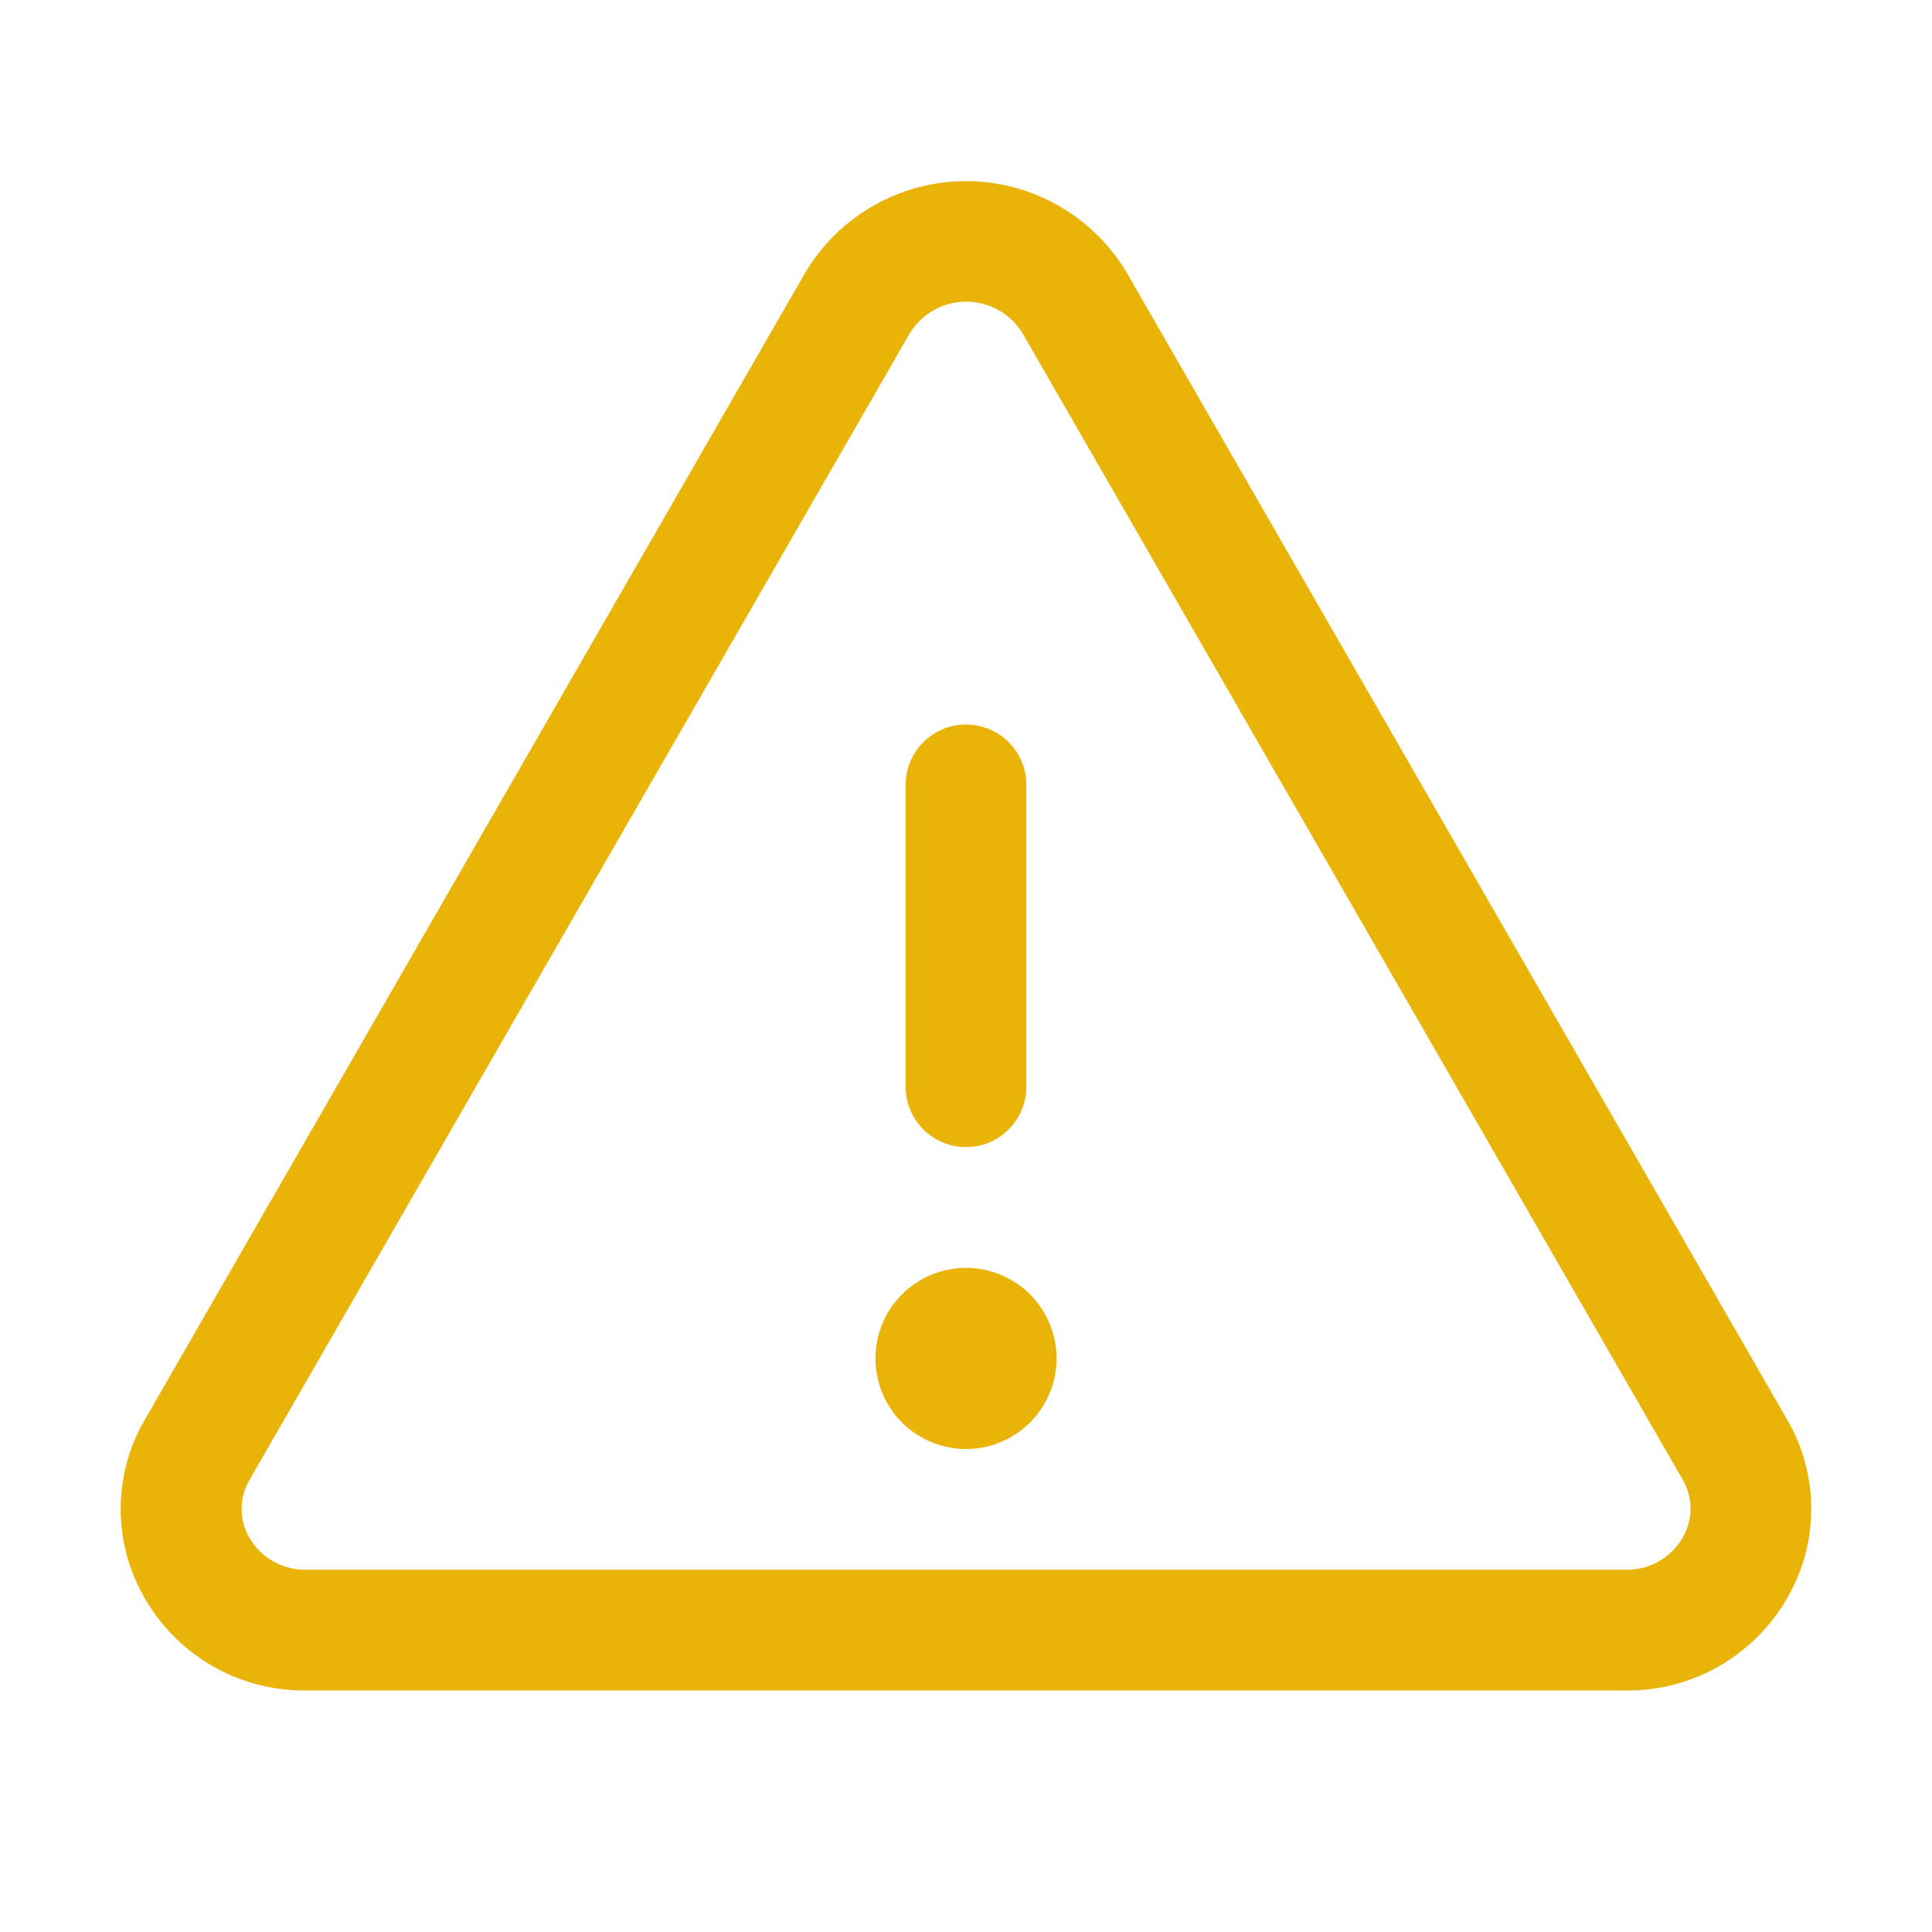
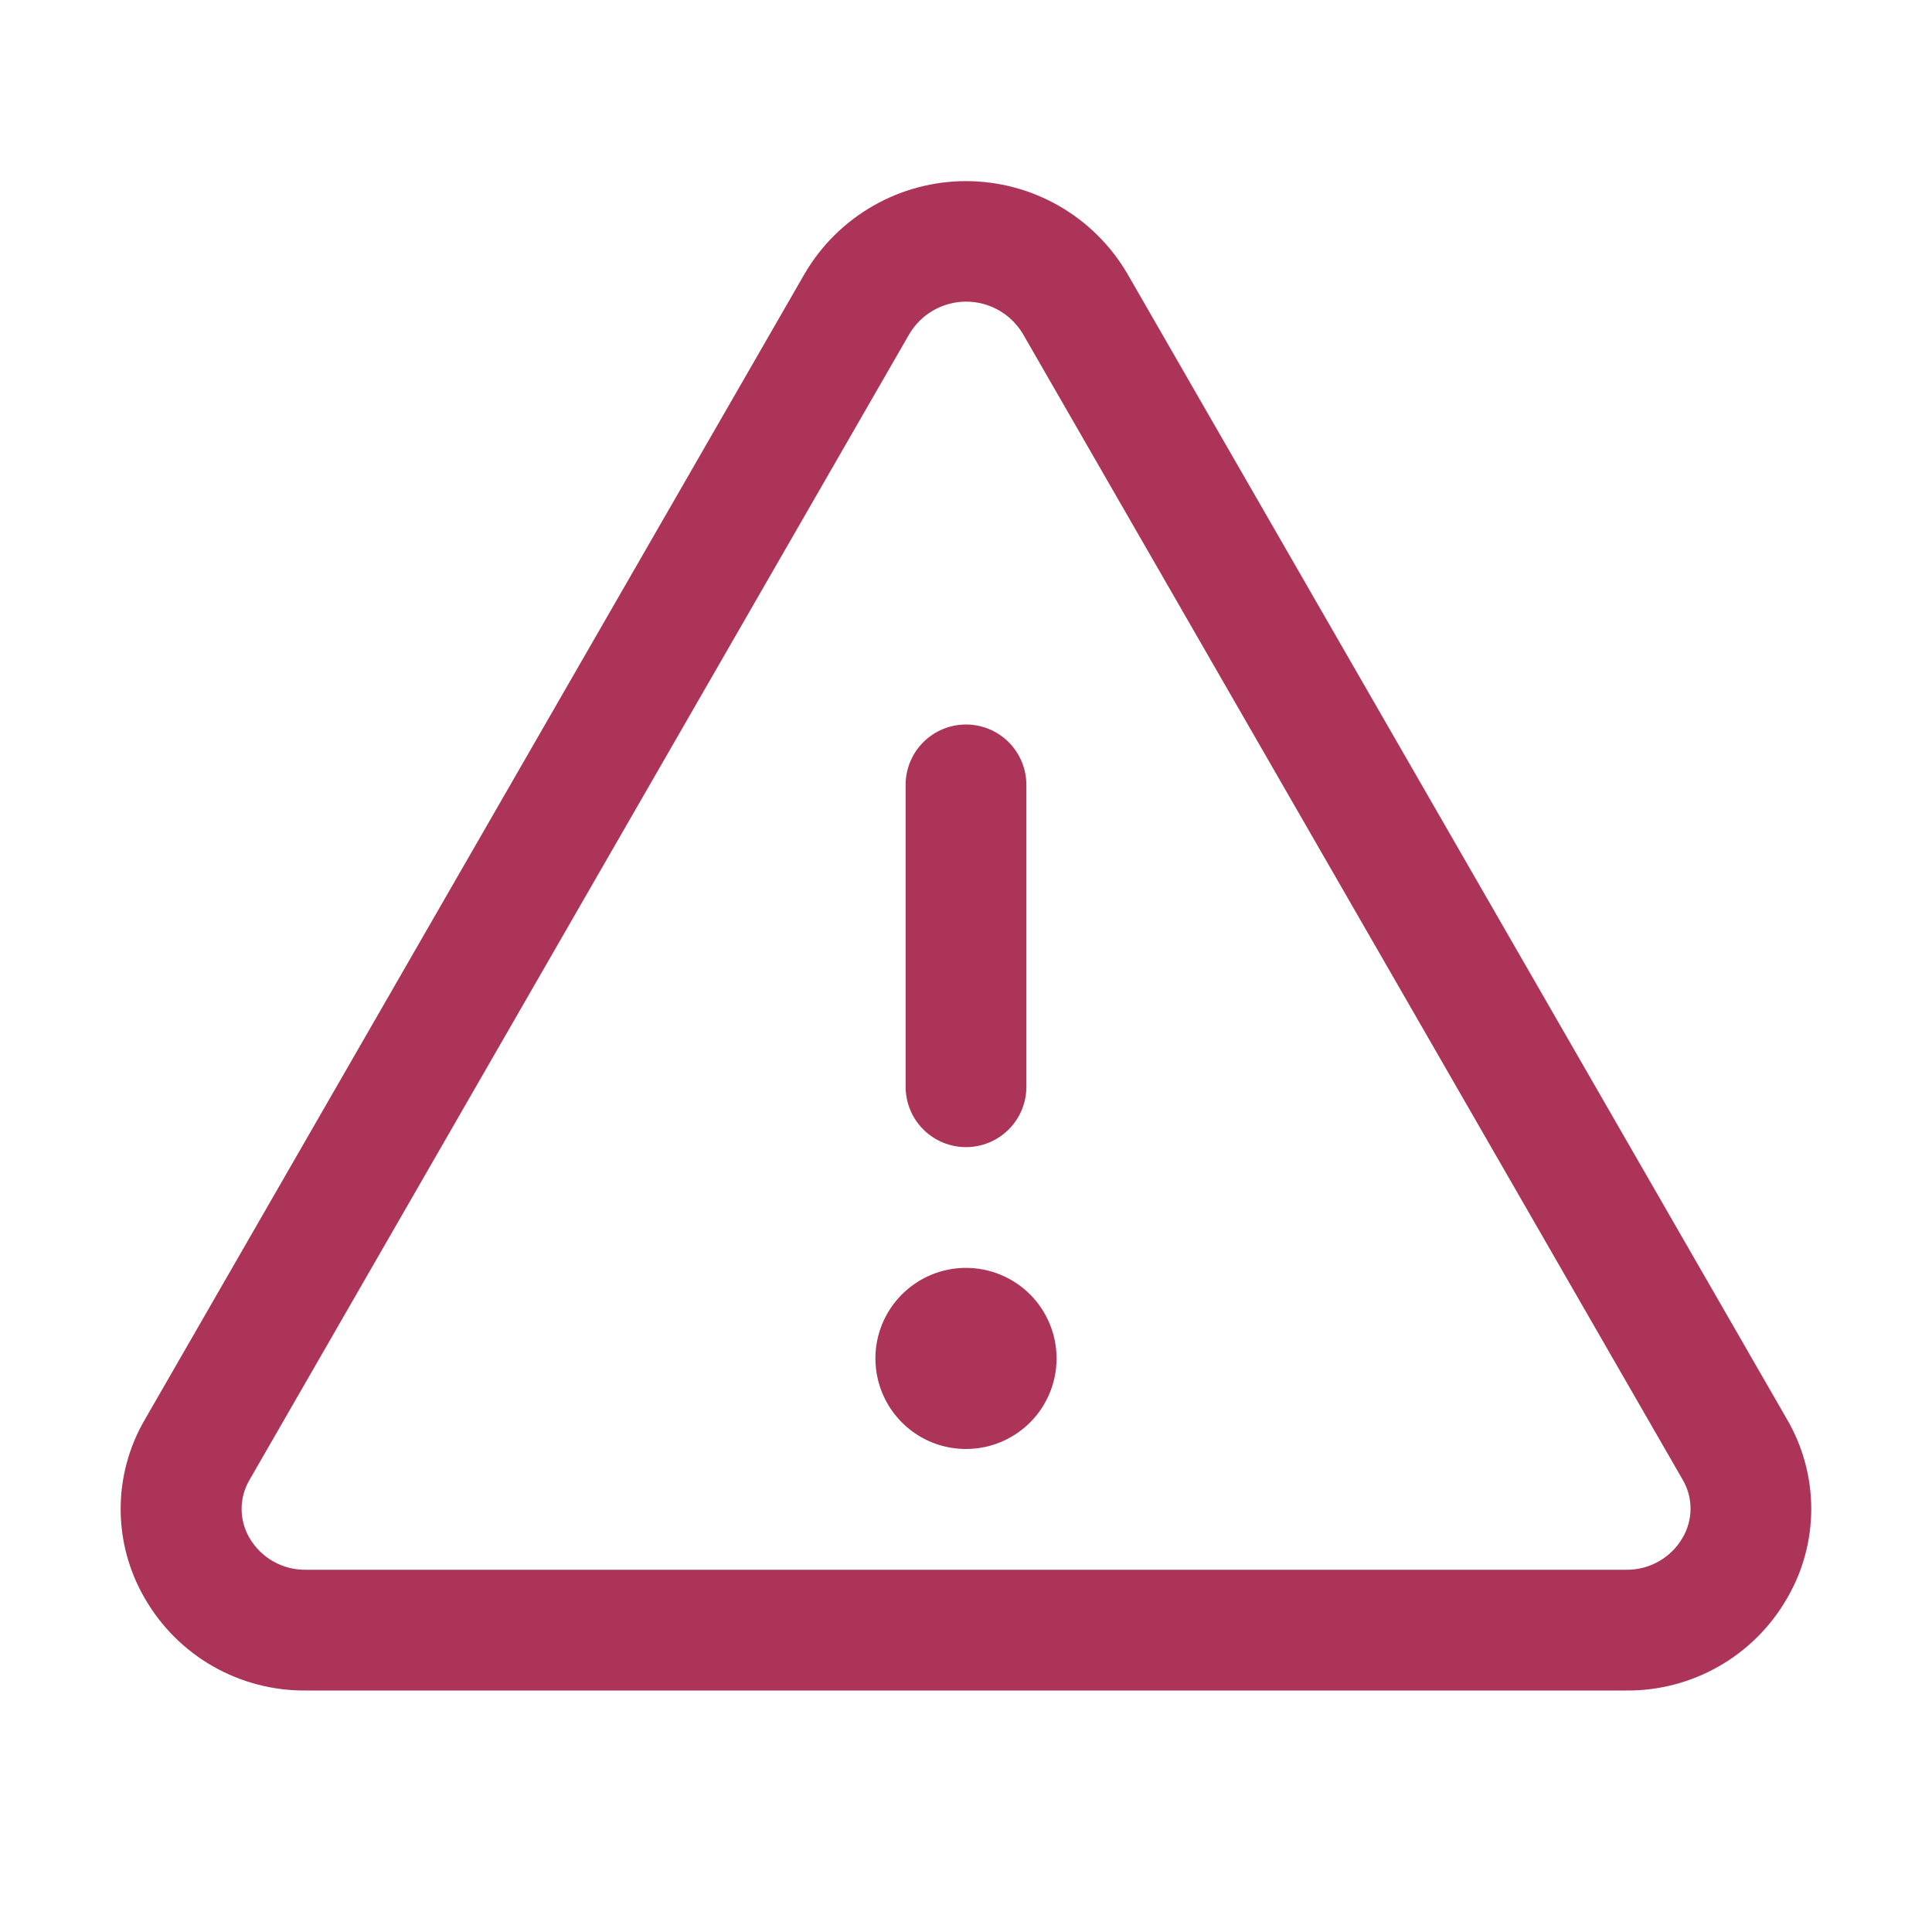
- <svg xmlns="http://www.w3.org/2000/svg" width="24" height="24" viewBox="0 0 24 24" fill="none">
-   <path d="M22.2 17.634L14.002 3.396C13.797 3.047 13.504 2.758 13.153 2.557C12.802 2.356 12.405 2.25 12 2.25C11.595 2.25 11.198 2.356 10.847 2.557C10.496 2.758 10.203 3.047 9.998 3.396L1.8 17.634C1.603 17.971 1.499 18.355 1.499 18.745C1.499 19.136 1.603 19.52 1.8 19.857C2.002 20.208 2.294 20.499 2.646 20.7C2.998 20.901 3.397 21.004 3.802 21H20.198C20.603 21.004 21.002 20.9 21.353 20.699C21.704 20.498 21.996 20.208 22.198 19.857C22.396 19.52 22.5 19.136 22.5 18.746C22.5 18.355 22.397 17.971 22.2 17.634ZM20.9 19.106C20.828 19.228 20.726 19.329 20.602 19.398C20.479 19.467 20.34 19.503 20.198 19.5H3.802C3.66 19.503 3.521 19.467 3.398 19.398C3.274 19.329 3.172 19.228 3.1 19.106C3.036 18.997 3.001 18.872 3.001 18.744C3.001 18.617 3.036 18.492 3.1 18.383L11.299 4.145C11.372 4.023 11.475 3.923 11.598 3.853C11.721 3.784 11.86 3.747 12.002 3.747C12.143 3.747 12.283 3.784 12.406 3.853C12.529 3.923 12.632 4.023 12.705 4.145L20.904 18.383C20.968 18.492 21.001 18.618 21 18.745C21 18.872 20.965 18.997 20.9 19.106ZM11.25 13.5V9.75C11.25 9.551 11.329 9.36 11.47 9.22C11.61 9.079 11.801 9 12 9C12.199 9 12.39 9.079 12.53 9.22C12.671 9.36 12.75 9.551 12.75 9.75V13.5C12.75 13.699 12.671 13.89 12.53 14.03C12.39 14.171 12.199 14.25 12 14.25C11.801 14.25 11.61 14.171 11.47 14.03C11.329 13.89 11.25 13.699 11.25 13.5ZM13.125 16.875C13.125 17.098 13.059 17.315 12.935 17.5C12.812 17.685 12.636 17.829 12.431 17.914C12.225 18 11.999 18.022 11.781 17.978C11.562 17.935 11.362 17.828 11.204 17.671C11.047 17.513 10.94 17.313 10.897 17.095C10.853 16.876 10.876 16.65 10.961 16.445C11.046 16.239 11.19 16.063 11.375 15.94C11.56 15.816 11.777 15.75 12 15.75C12.298 15.75 12.585 15.869 12.796 16.08C13.007 16.291 13.125 16.577 13.125 16.875Z" fill="#EAB308" />
+ <svg xmlns="http://www.w3.org/2000/svg" width="40" height="40" viewBox="0 0 40 40" fill="none">
+   <path d="M37 29.389L23.336 5.659C22.994 5.078 22.507 4.596 21.922 4.261C21.337 3.926 20.674 3.75 20 3.75C19.326 3.75 18.663 3.926 18.078 4.261C17.493 4.596 17.005 5.078 16.664 5.659L3 29.389C2.671 29.951 2.498 30.591 2.498 31.242C2.498 31.893 2.671 32.533 3 33.095C3.337 33.68 3.823 34.165 4.41 34.5C4.996 34.834 5.661 35.007 6.336 35H33.664C34.338 35.007 35.002 34.834 35.588 34.499C36.174 34.164 36.66 33.68 36.997 33.095C37.326 32.533 37.499 31.894 37.5 31.243C37.5 30.591 37.328 29.952 37 29.389ZM34.833 31.844C34.713 32.047 34.542 32.215 34.337 32.33C34.132 32.446 33.899 32.504 33.664 32.5H6.336C6.1 32.504 5.868 32.446 5.662 32.33C5.457 32.215 5.286 32.047 5.167 31.844C5.059 31.661 5.002 31.453 5.002 31.241C5.002 31.029 5.059 30.82 5.167 30.638L18.831 6.908C18.953 6.706 19.124 6.538 19.33 6.422C19.535 6.306 19.767 6.245 20.003 6.245C20.239 6.245 20.471 6.306 20.676 6.422C20.881 6.538 21.053 6.706 21.175 6.908L34.839 30.638C34.946 30.821 35.002 31.029 35.001 31.242C34.999 31.454 34.941 31.662 34.833 31.844ZM18.75 22.5V16.25C18.75 15.919 18.881 15.601 19.116 15.366C19.35 15.132 19.668 15 20 15C20.331 15 20.649 15.132 20.884 15.366C21.118 15.601 21.25 15.919 21.25 16.25V22.5C21.25 22.832 21.118 23.15 20.884 23.384C20.649 23.618 20.331 23.75 20 23.75C19.668 23.75 19.35 23.618 19.116 23.384C18.881 23.15 18.75 22.832 18.75 22.5ZM21.875 28.125C21.875 28.496 21.765 28.858 21.559 29.167C21.353 29.475 21.06 29.715 20.717 29.857C20.375 29.999 19.998 30.036 19.634 29.964C19.27 29.892 18.936 29.713 18.674 29.451C18.412 29.189 18.233 28.855 18.161 28.491C18.088 28.127 18.125 27.75 18.267 27.408C18.409 27.065 18.65 26.772 18.958 26.566C19.266 26.36 19.629 26.25 20 26.25C20.497 26.25 20.974 26.448 21.326 26.799C21.677 27.151 21.875 27.628 21.875 28.125Z" fill="#AD3459" />
</svg>
